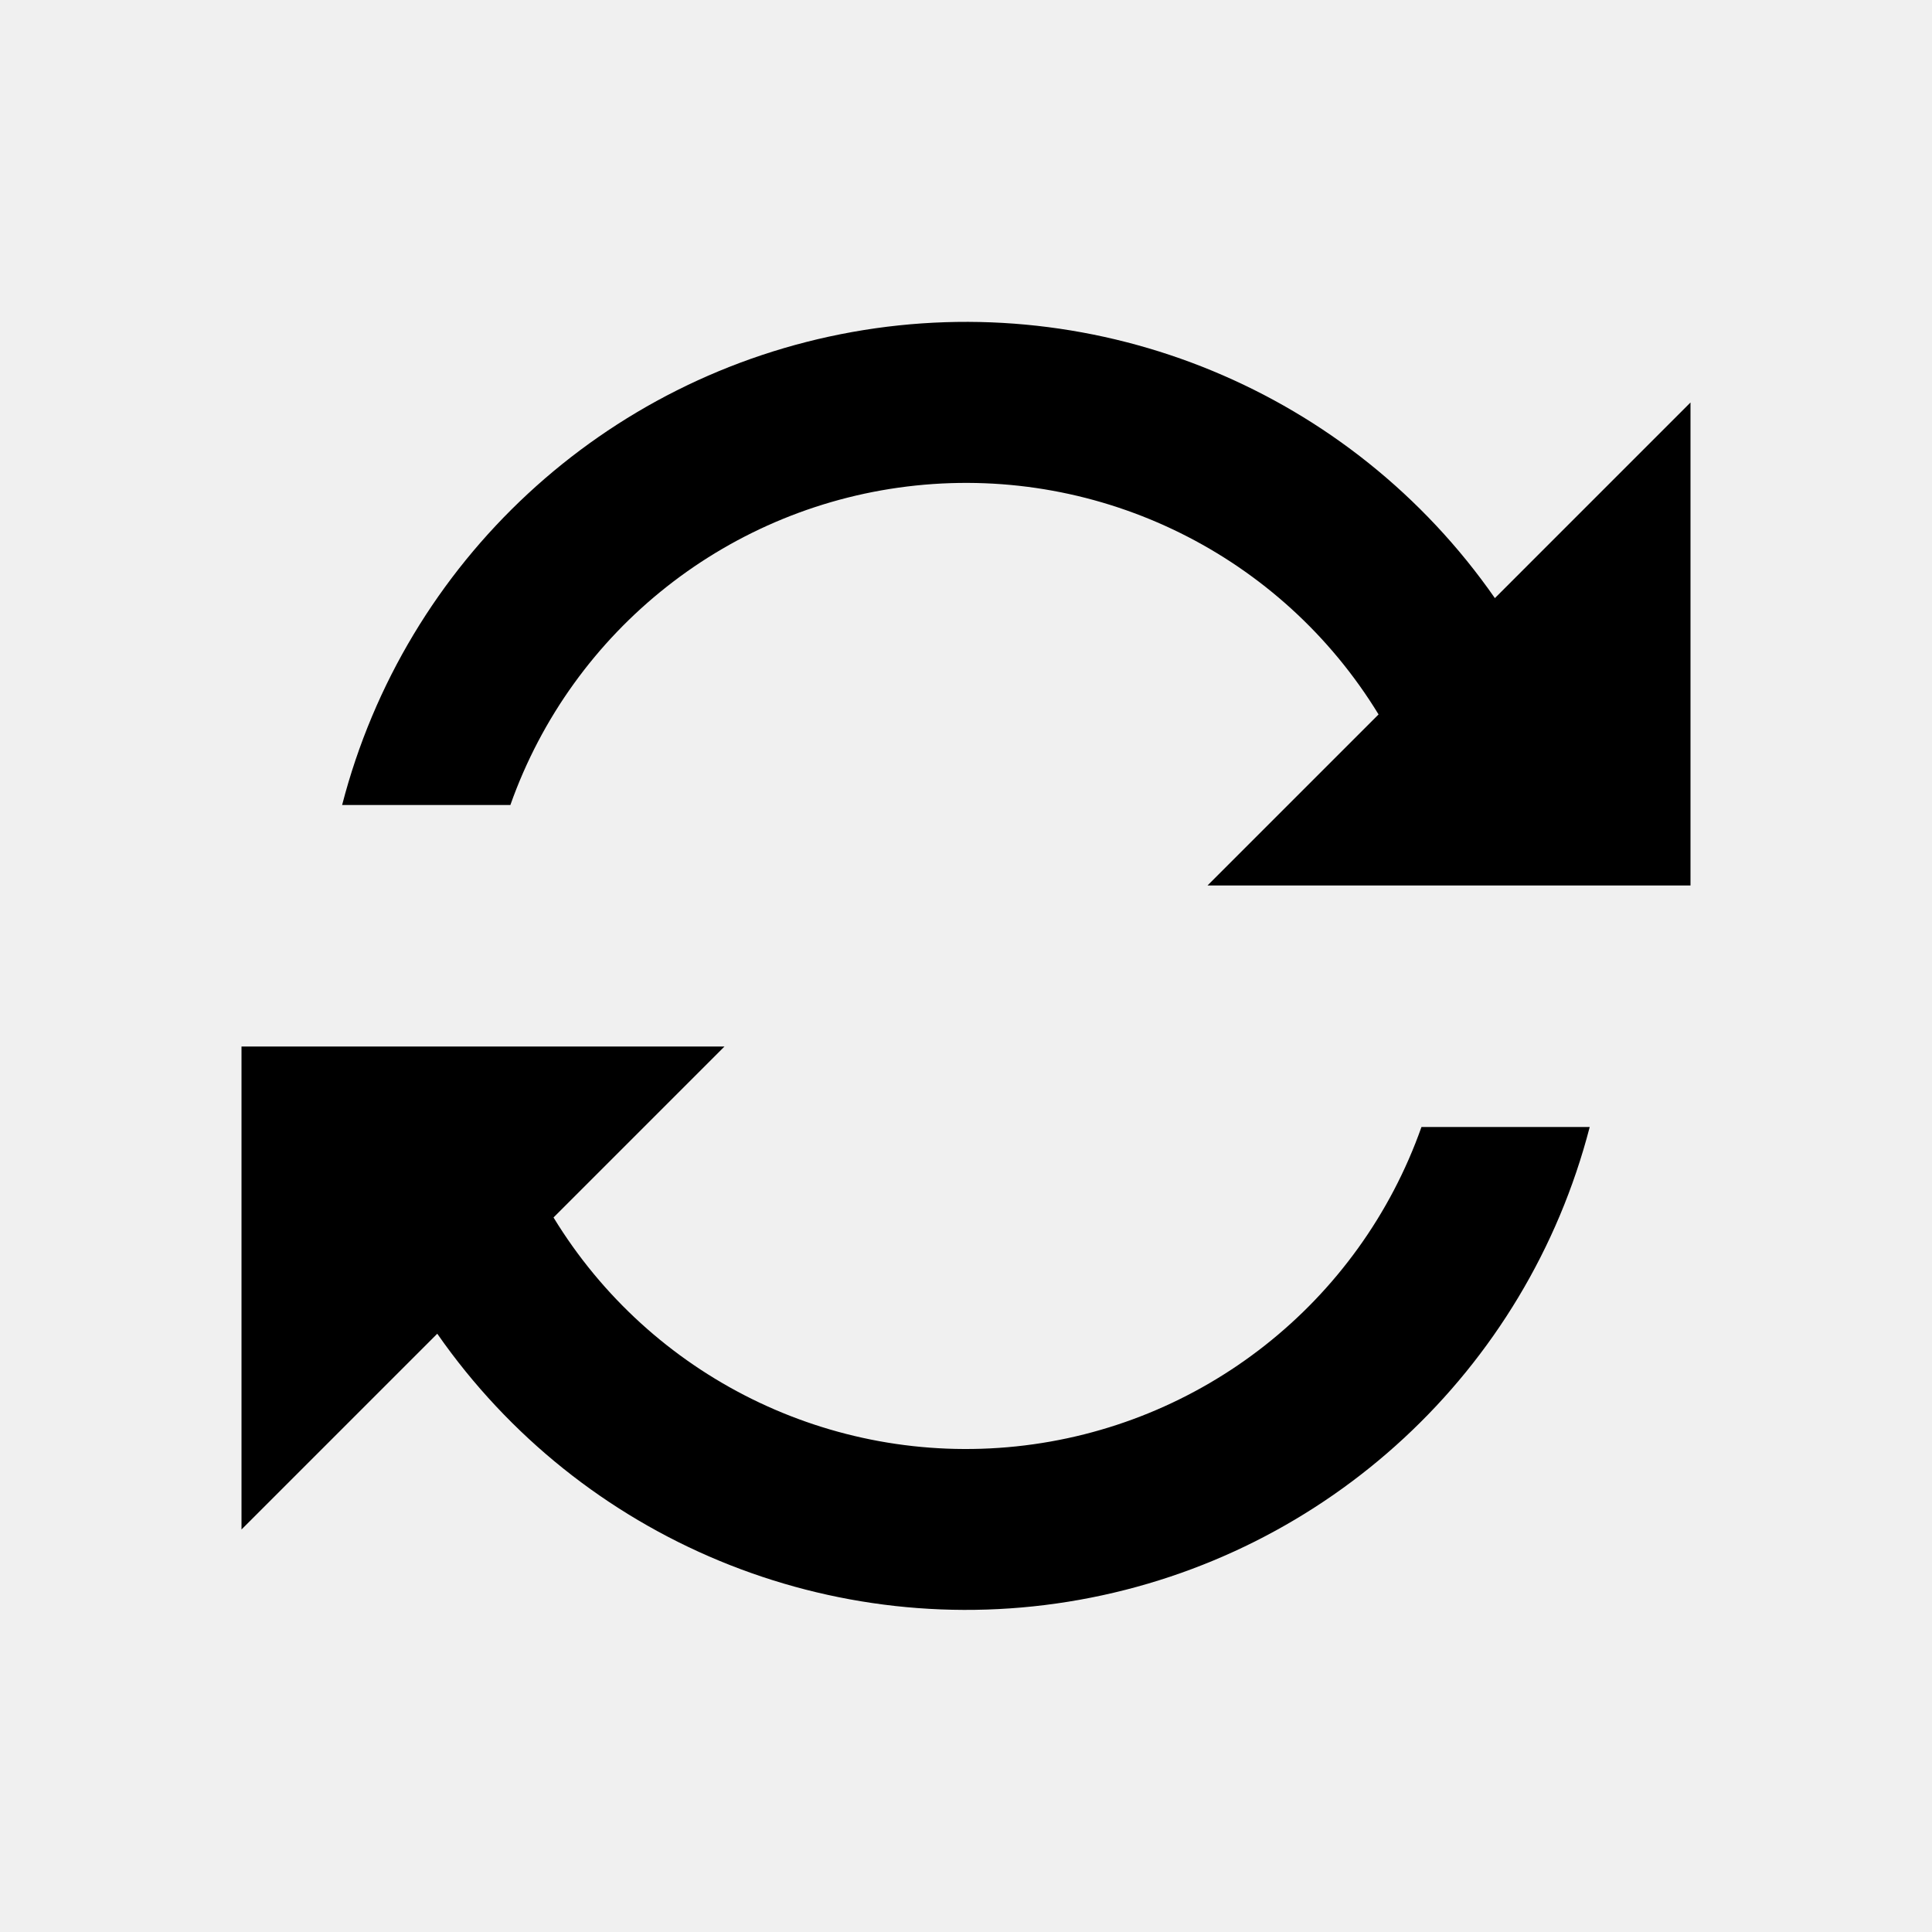
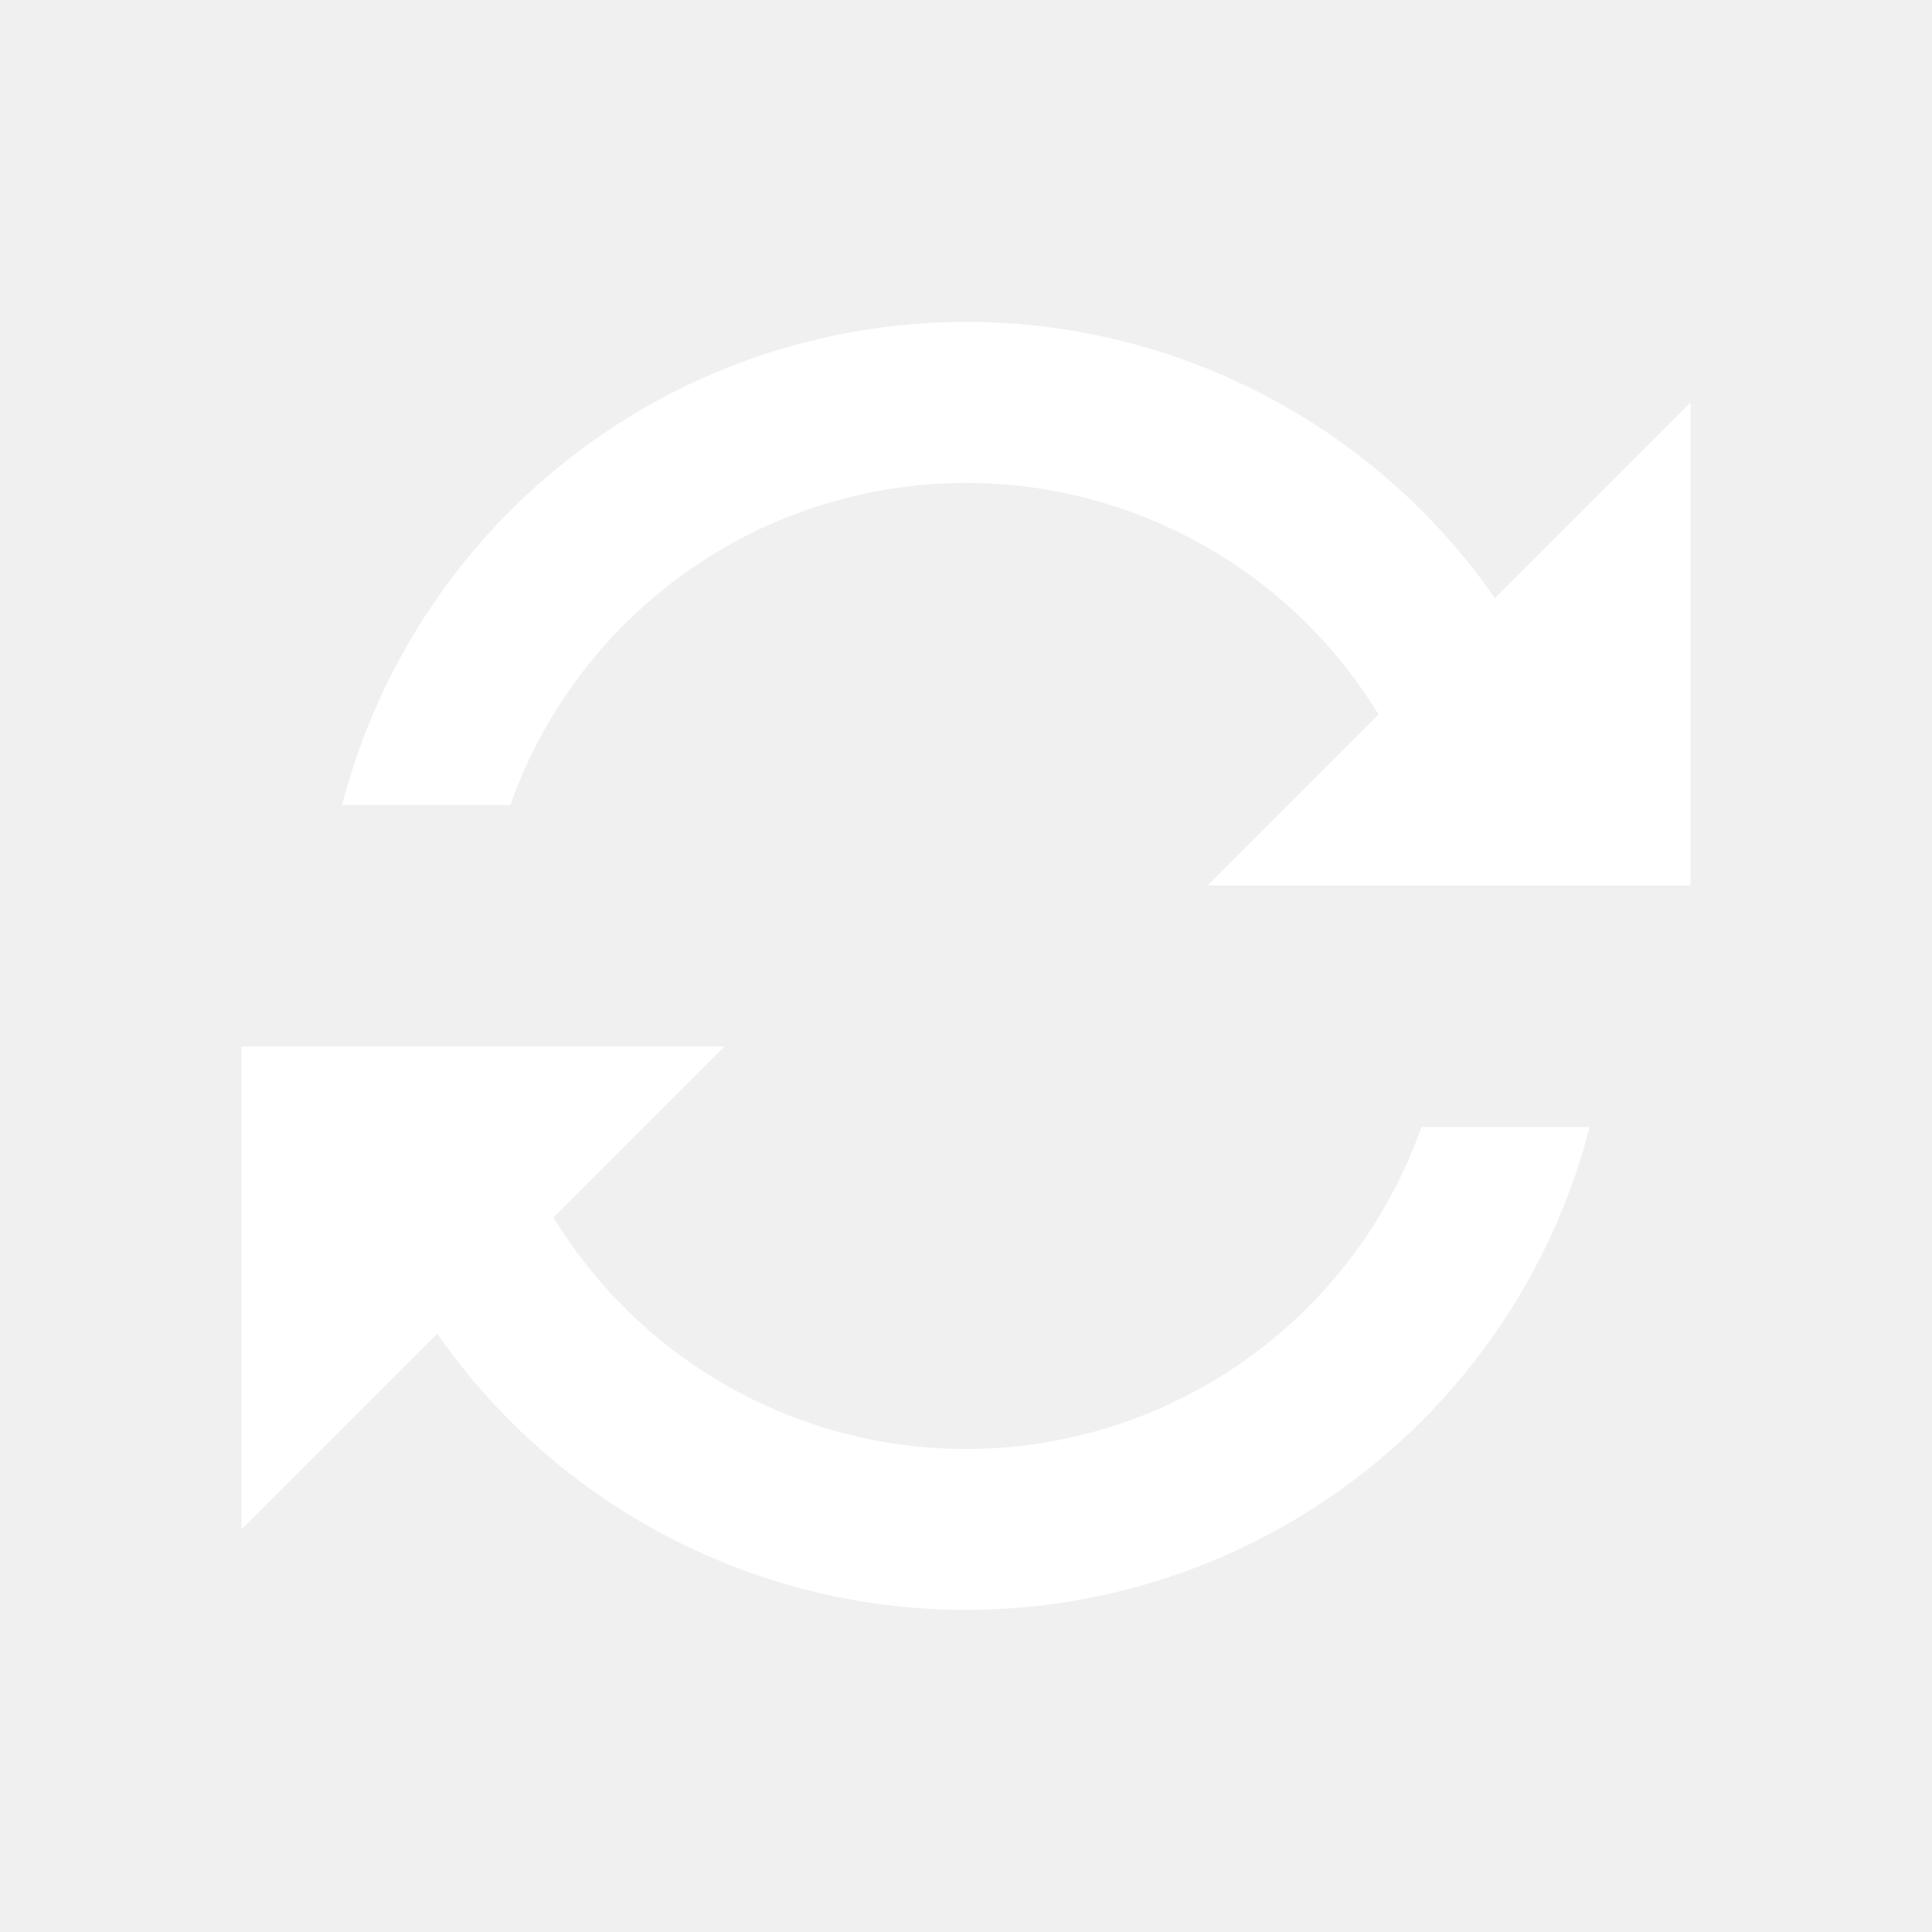
<svg xmlns="http://www.w3.org/2000/svg" class="svg-icon" style="width: 1em; height: 1em;vertical-align: middle;fill: currentColor;overflow: hidden;" viewBox="0 0 1024 1024" version="1.1">
-   <path d="M293.376 645.291A256.085 256.085 0 0 0 753.408 597.333h89.173a341.461 341.461 0 0 1-610.816 109.568L128 810.667v-256h256l-90.624 90.624z m437.291-266.624A256.171 256.171 0 0 0 270.507 426.667H181.333a341.547 341.547 0 0 1 610.987-109.653L896 213.333v256h-256l90.667-90.667z" fill="#000000" />
+   <path d="M293.376 645.291A256.085 256.085 0 0 0 753.408 597.333h89.173a341.461 341.461 0 0 1-610.816 109.568L128 810.667v-256h256l-90.624 90.624z m437.291-266.624A256.171 256.171 0 0 0 270.507 426.667H181.333a341.547 341.547 0 0 1 610.987-109.653L896 213.333v256h-256l90.667-90.667z" fill="#fff" />
</svg>
